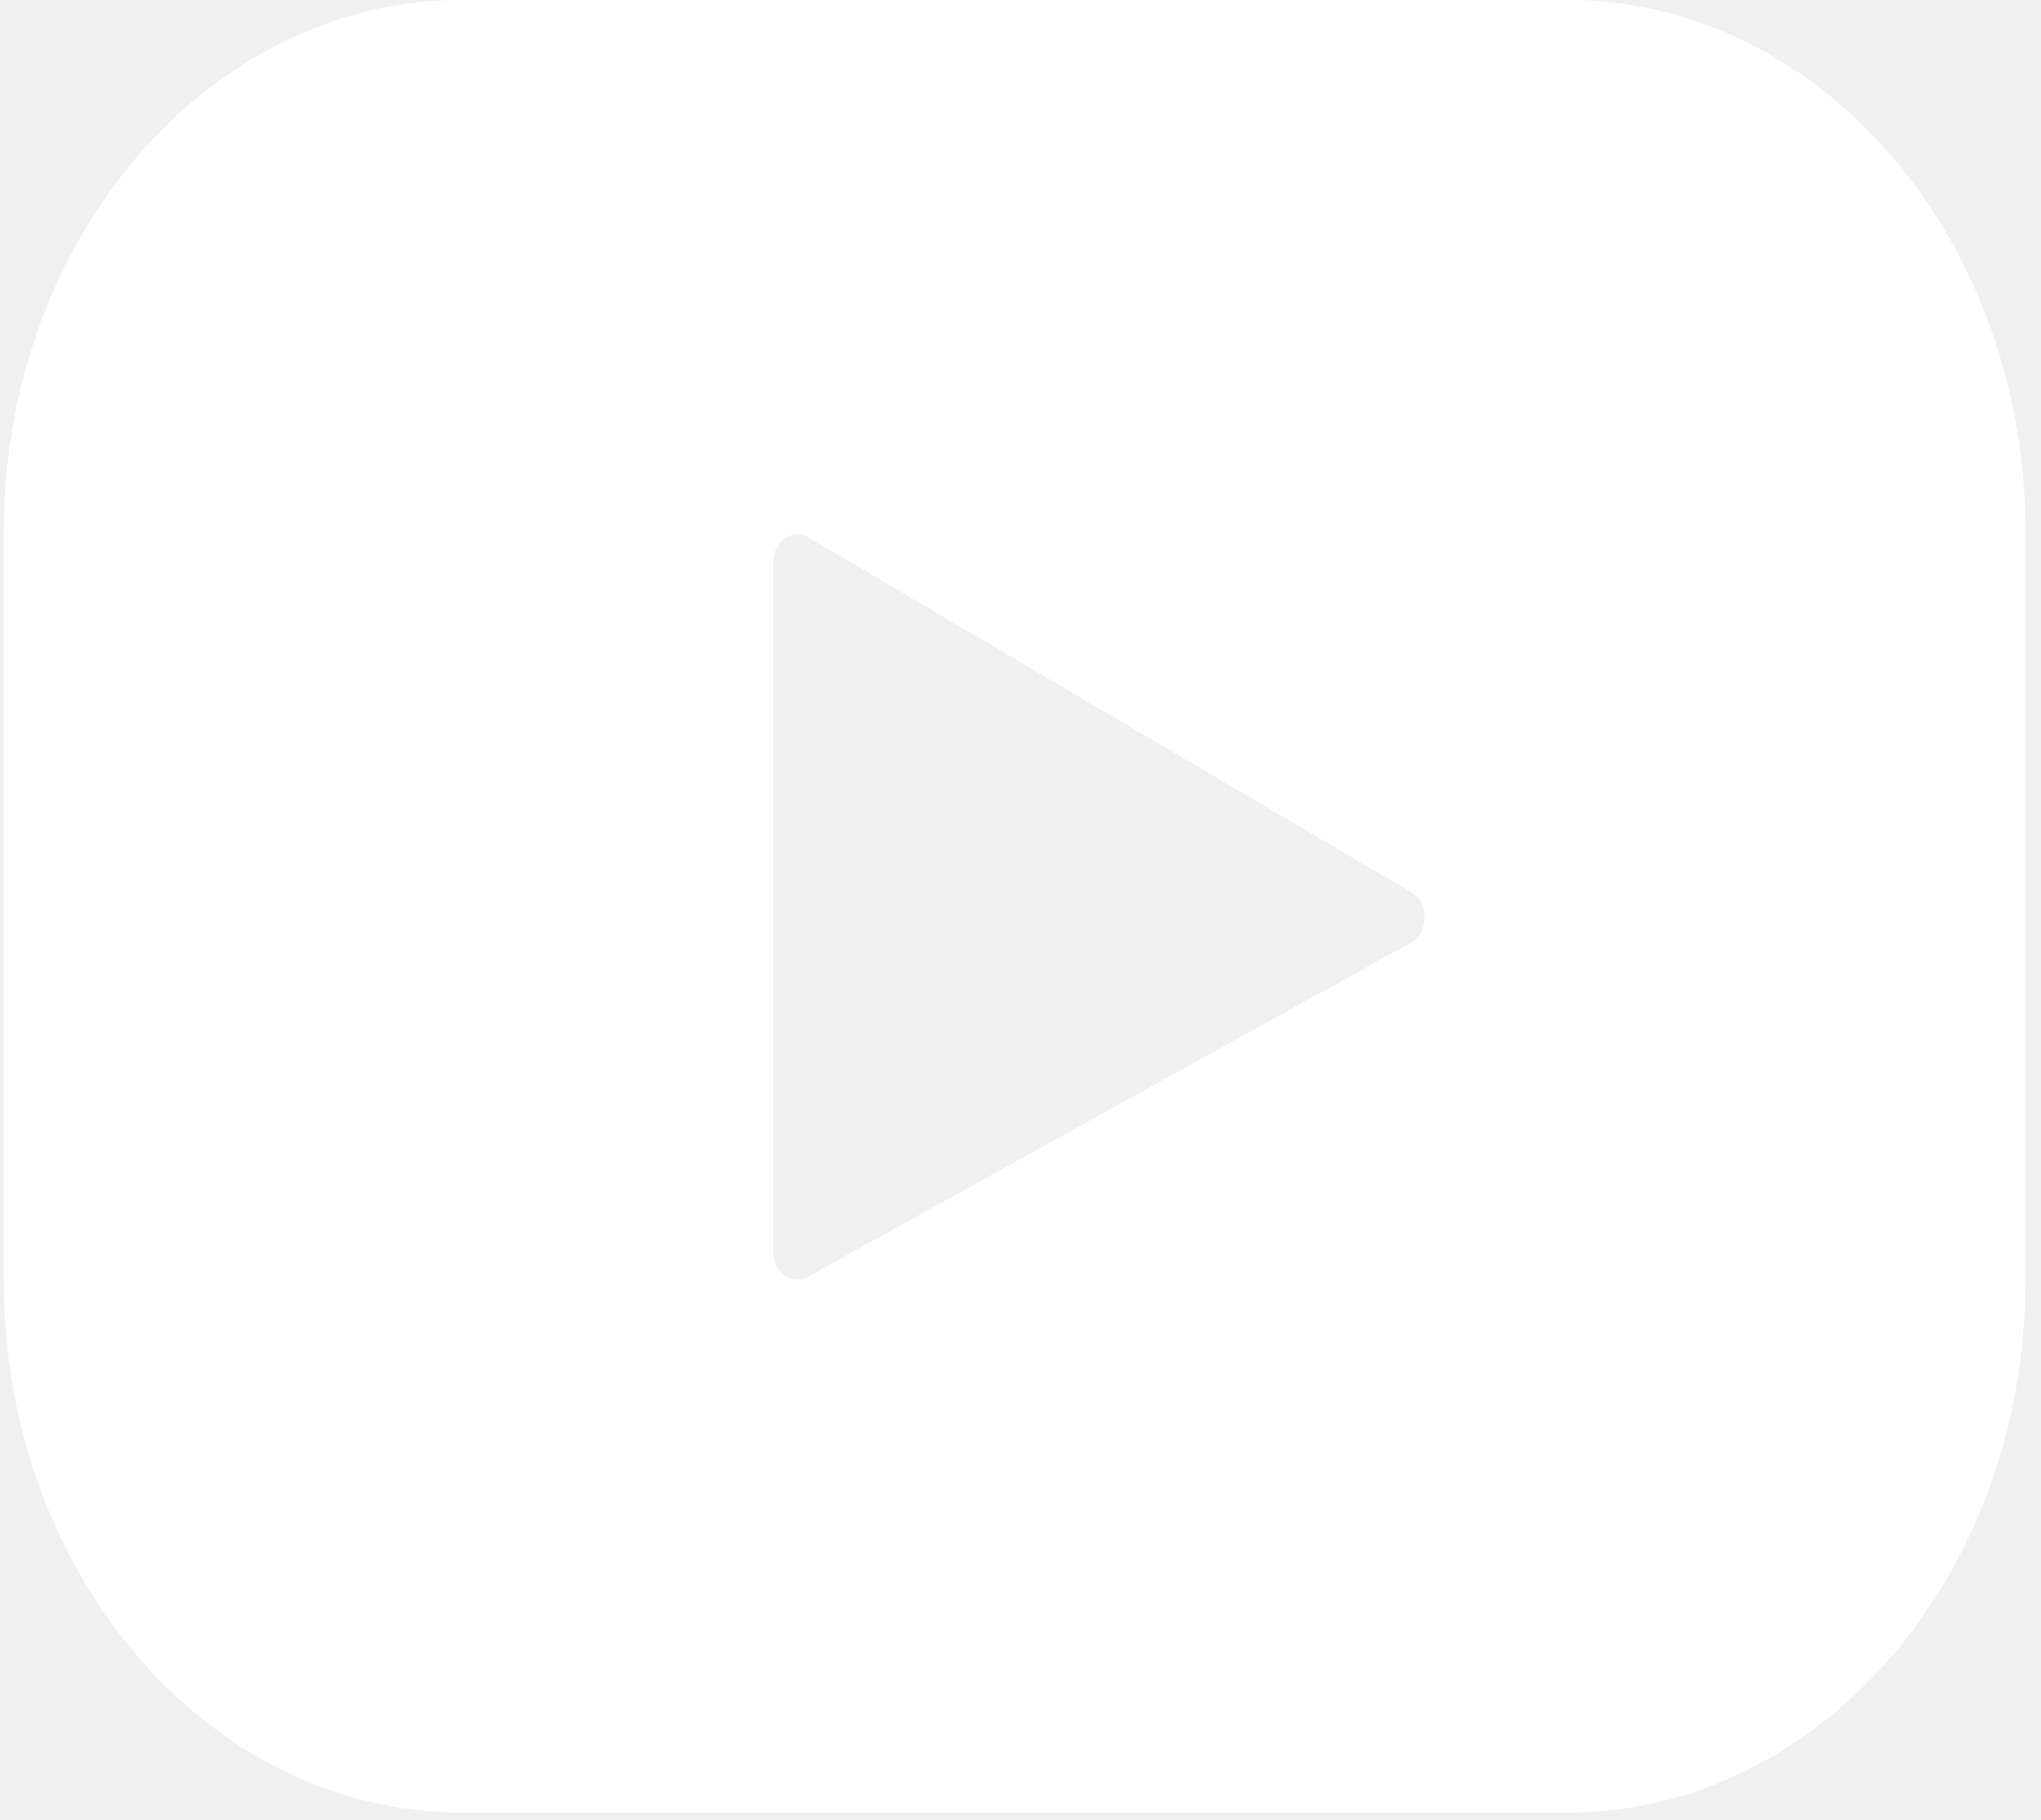
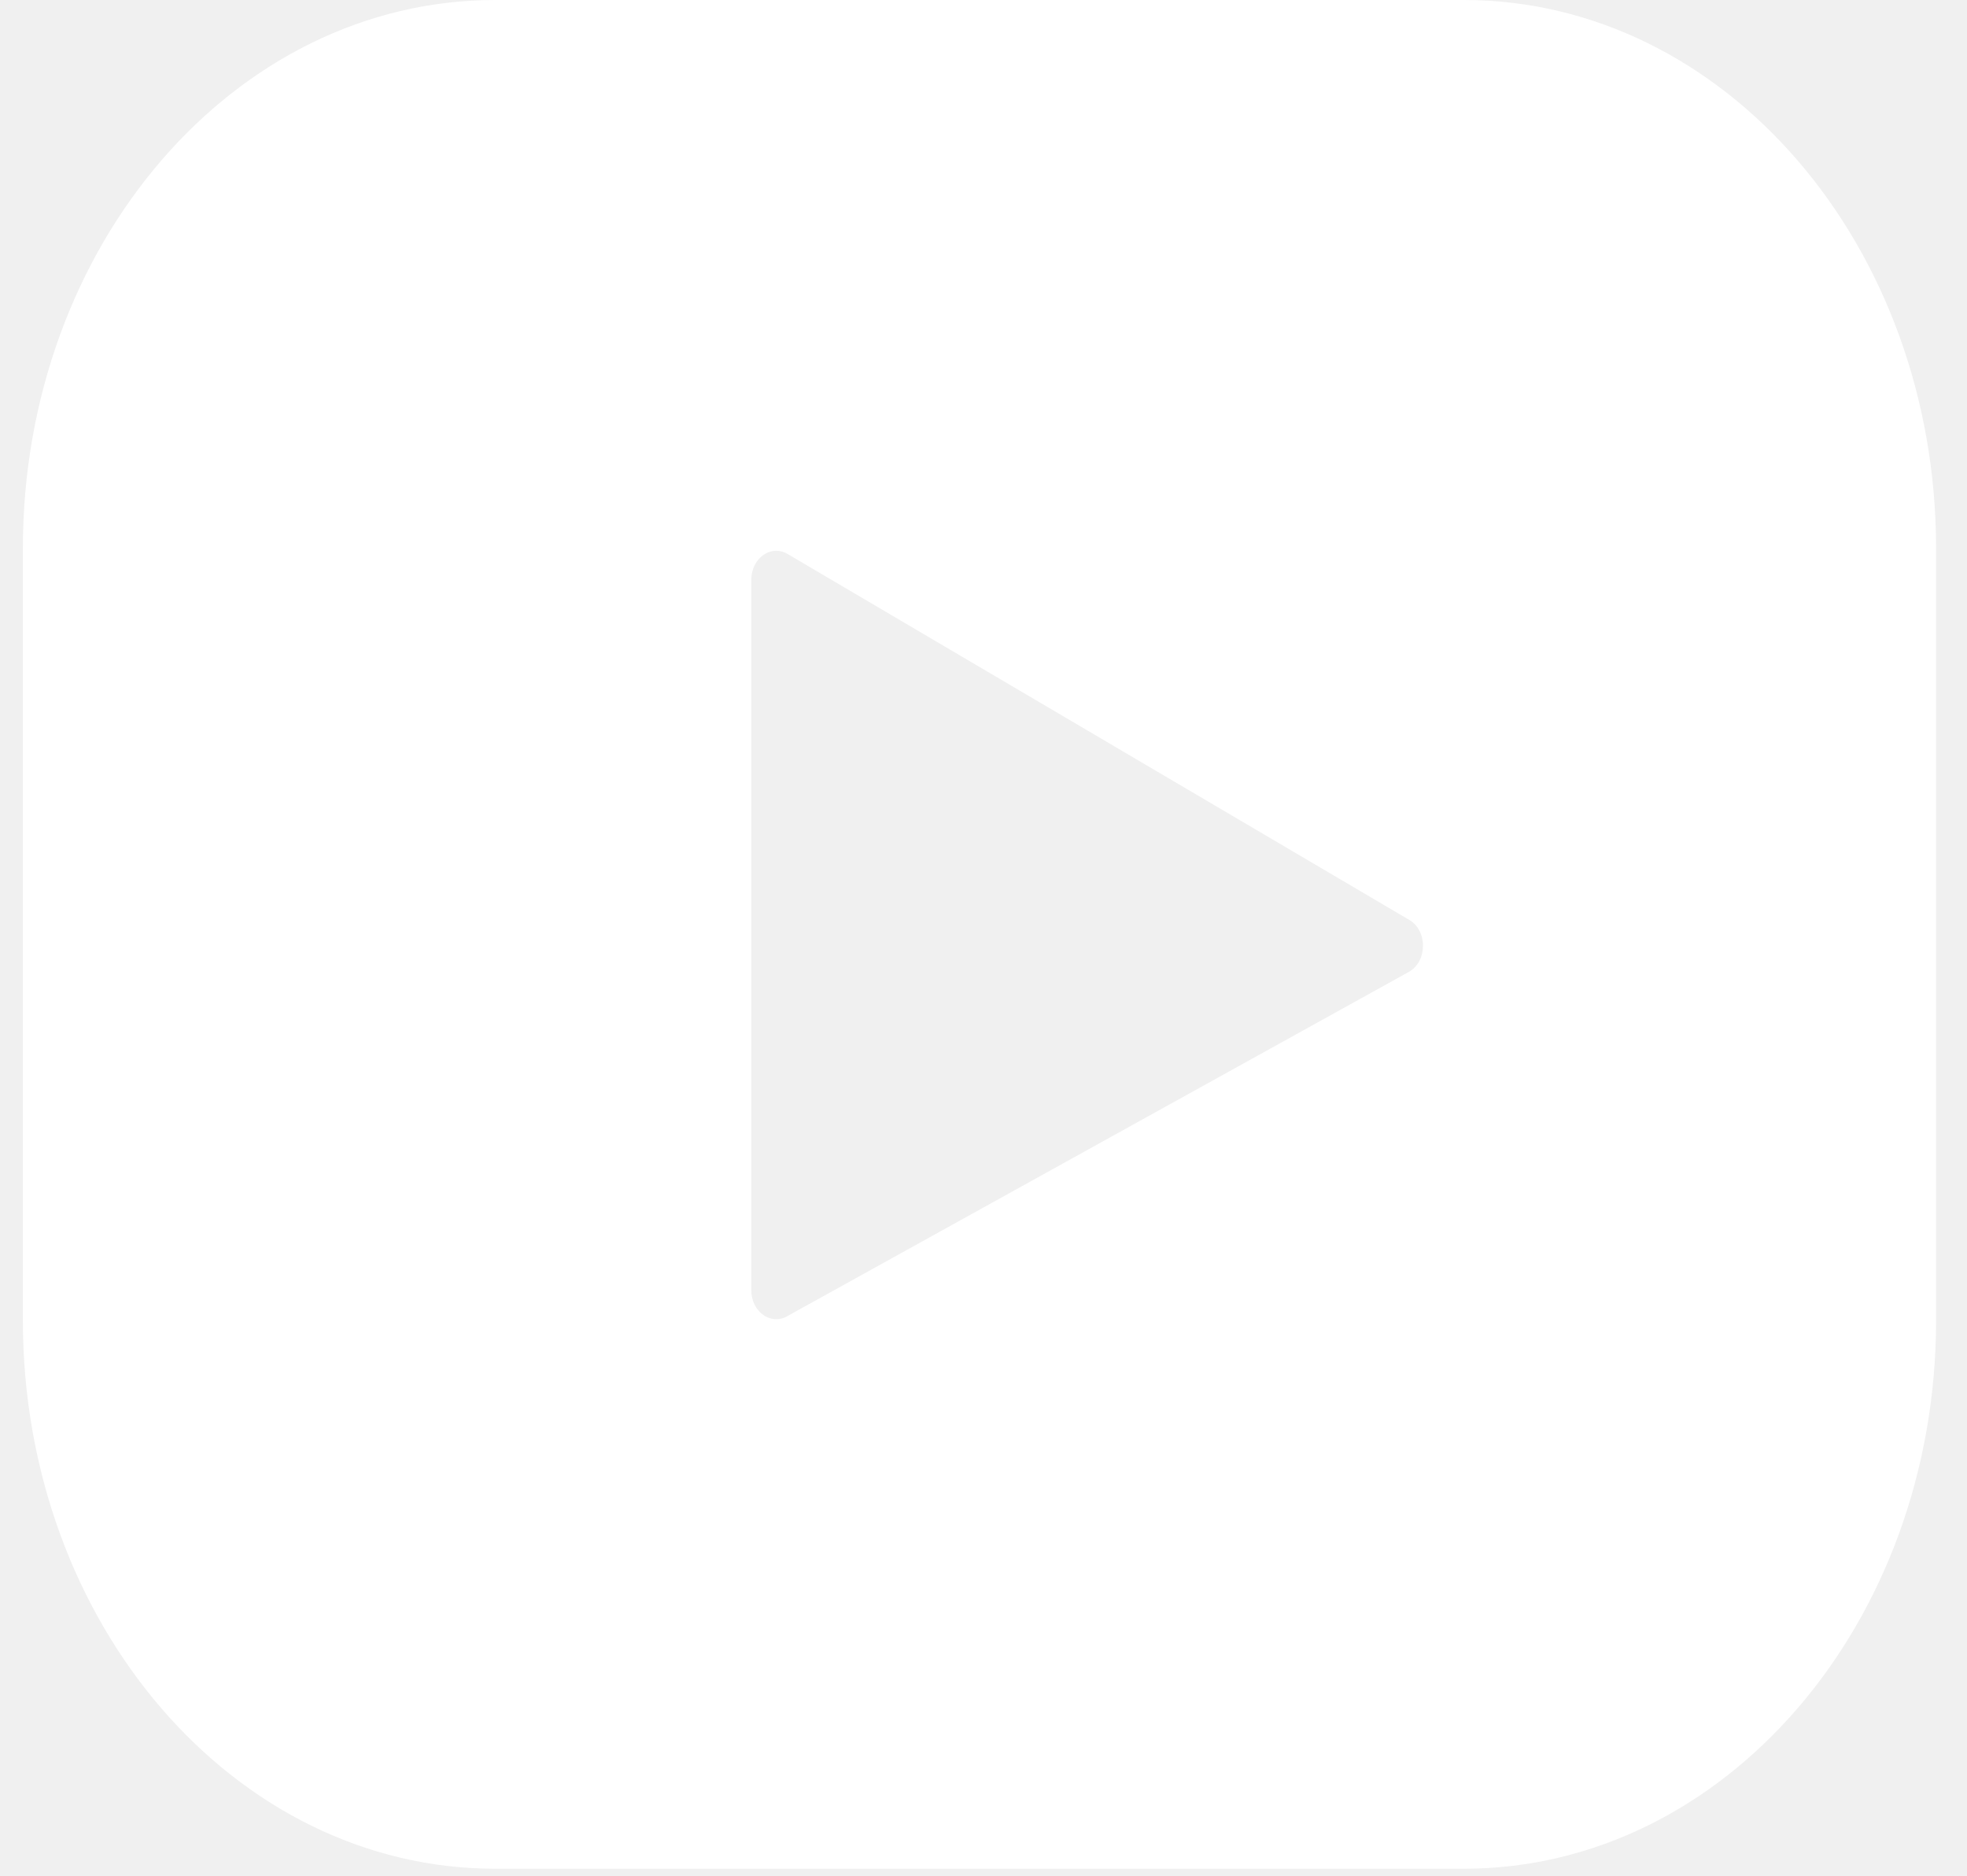
- <svg xmlns="http://www.w3.org/2000/svg" width="46" height="41" viewBox="0 0 46 41" fill="none">
-   <path d="M35.327 0H10.408C4.707 0 0.085 5.367 0.085 11.988V28.858C0.085 35.479 4.707 40.846 10.408 40.846H35.327C41.028 40.846 45.65 35.479 45.65 28.858V11.988C45.65 5.367 41.028 0 35.327 0ZM31.797 21.244L18.204 28.772C17.842 28.973 17.424 28.666 17.424 28.2V12.673C17.424 12.201 17.853 11.894 18.216 12.108L31.808 20.107C32.213 20.344 32.206 21.017 31.797 21.244Z" fill="white" />
+ <svg xmlns="http://www.w3.org/2000/svg" width="43" height="41" viewBox="0 0 43 41" fill="none">
+   <path d="M32 0H10.824C5.122 0 0.5 5.367 0.5 11.988V28.858C0.5 35.479 5.122 40.846 10.824 40.846H32C37.702 40.846 42.324 35.479 42.324 28.858V11.988C42.324 5.367 37.702 0 32 0ZM30.797 21.244L17.204 28.772C16.842 28.973 16.424 28.666 16.424 28.2V12.673C16.424 12.201 16.853 11.894 17.216 12.108L30.808 20.107C31.213 20.344 31.206 21.017 30.797 21.244Z" fill="white" />
</svg>
